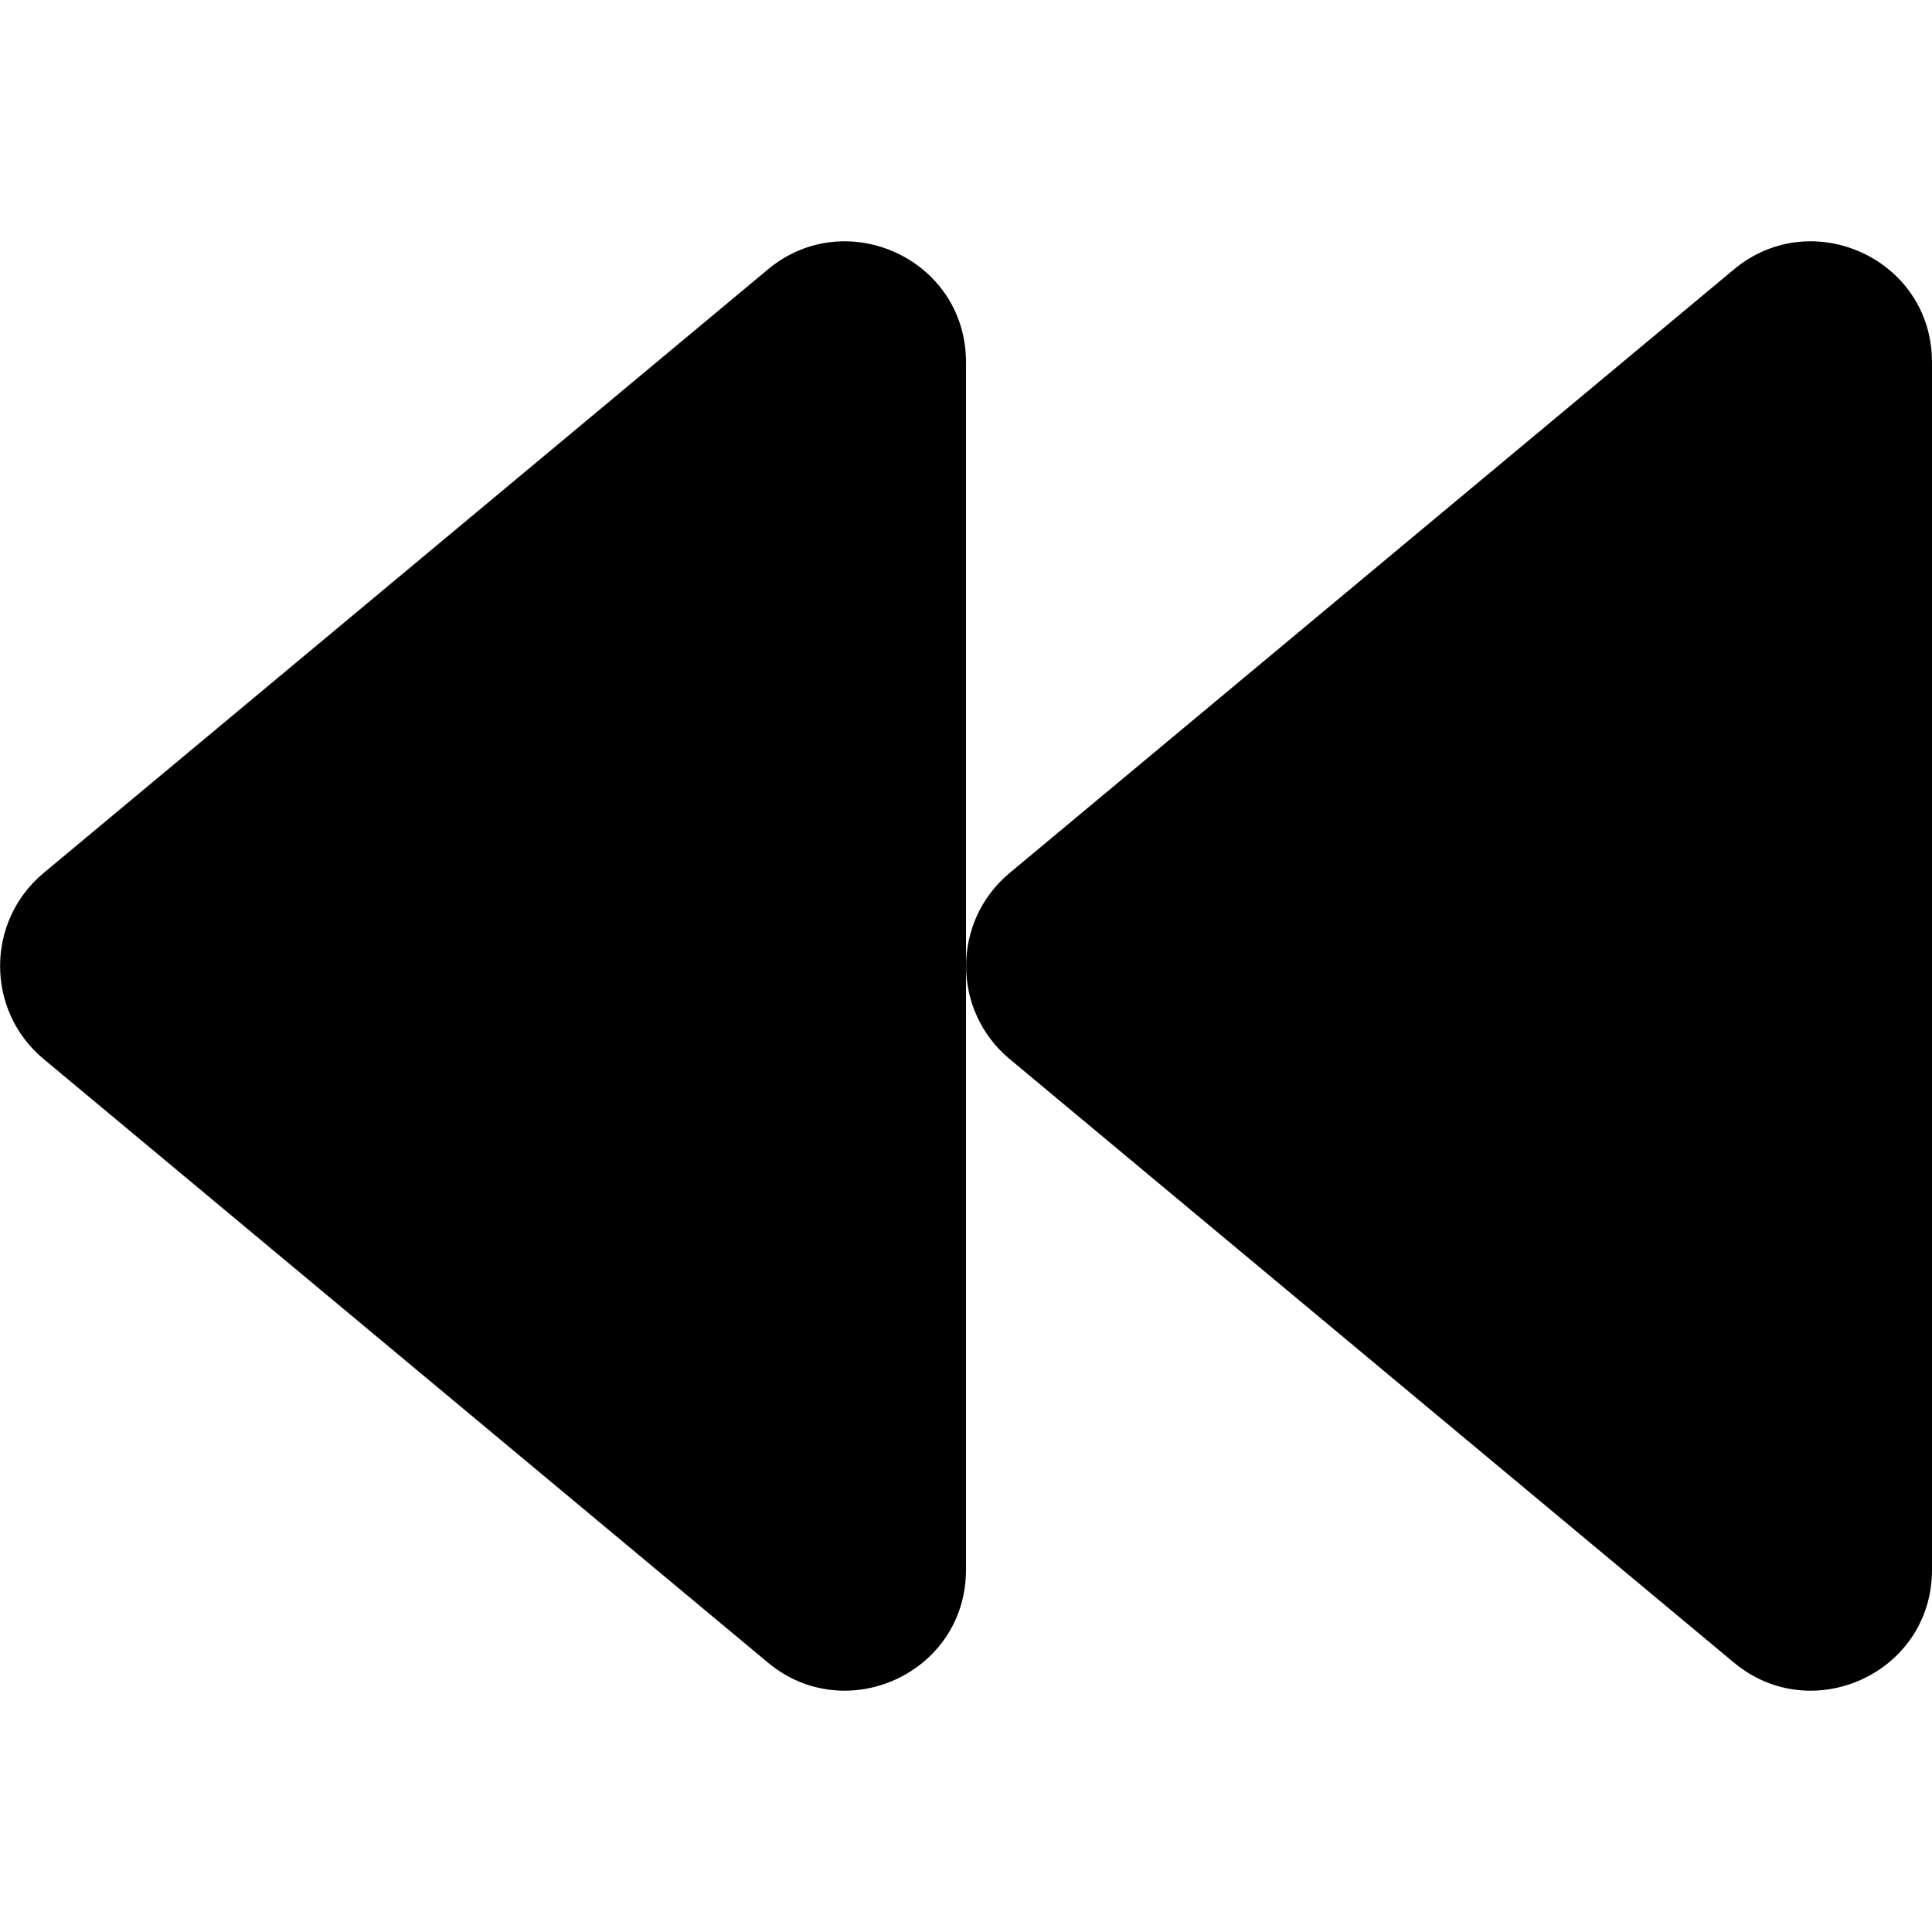
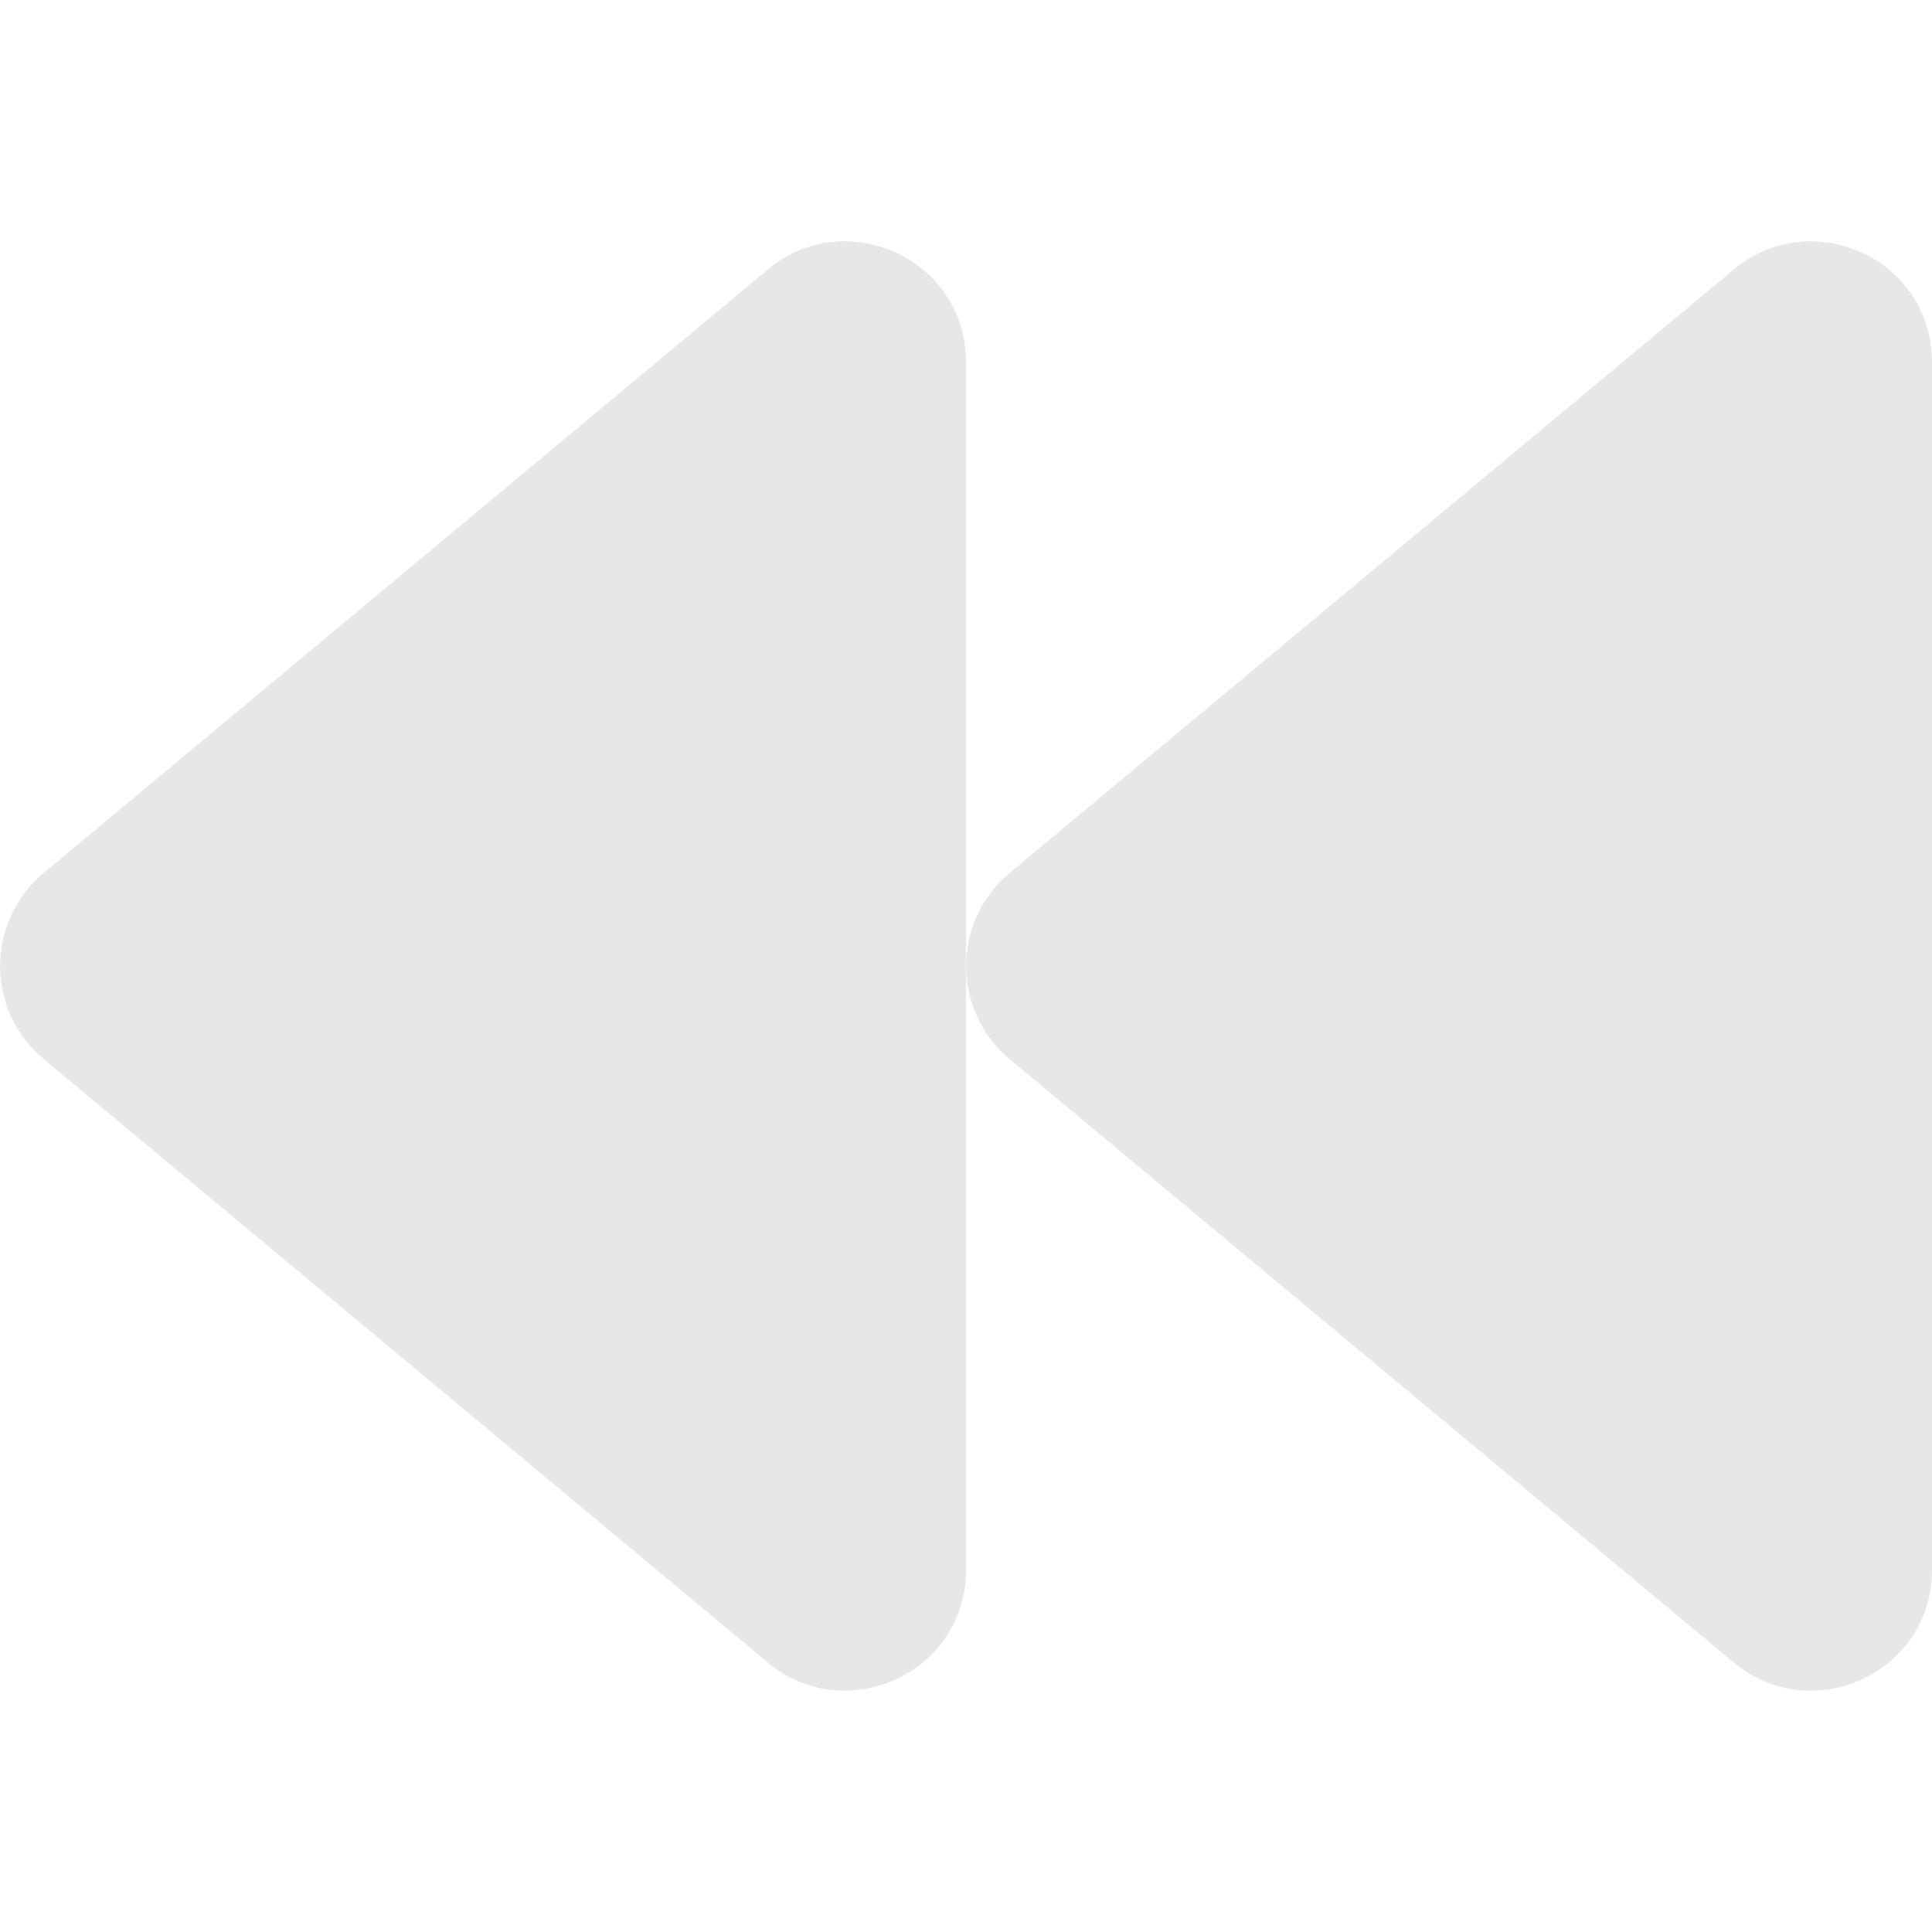
<svg xmlns="http://www.w3.org/2000/svg" aria-hidden="true" focusable="false" data-prefix="fas" data-icon="backward" class="svg-inline--fa fa-backward fa-w-16" role="img" viewBox="0 0 512 512">
-   <path fill="currentColor" d="M11.5 280.6l192 160c20.6 17.2 52.5 2.8 52.5-24.6V96c0-27.4-31.9-41.8-52.5-24.6l-192 160c-15.3 12.8-15.3 36.4 0 49.2zm256 0l192 160c20.6 17.2 52.5 2.8 52.5-24.6V96c0-27.4-31.9-41.8-52.5-24.6l-192 160c-15.3 12.8-15.3 36.4 0 49.2z" />
+   <path fill="#e7e7e7" d="M11.5 280.6l192 160c20.6 17.2 52.5 2.8 52.5-24.6V96c0-27.4-31.9-41.8-52.5-24.6l-192 160c-15.3 12.8-15.3 36.4 0 49.2zm256 0l192 160c20.6 17.2 52.5 2.8 52.5-24.6V96c0-27.4-31.9-41.8-52.5-24.6l-192 160c-15.3 12.8-15.3 36.4 0 49.2z" />
</svg>
